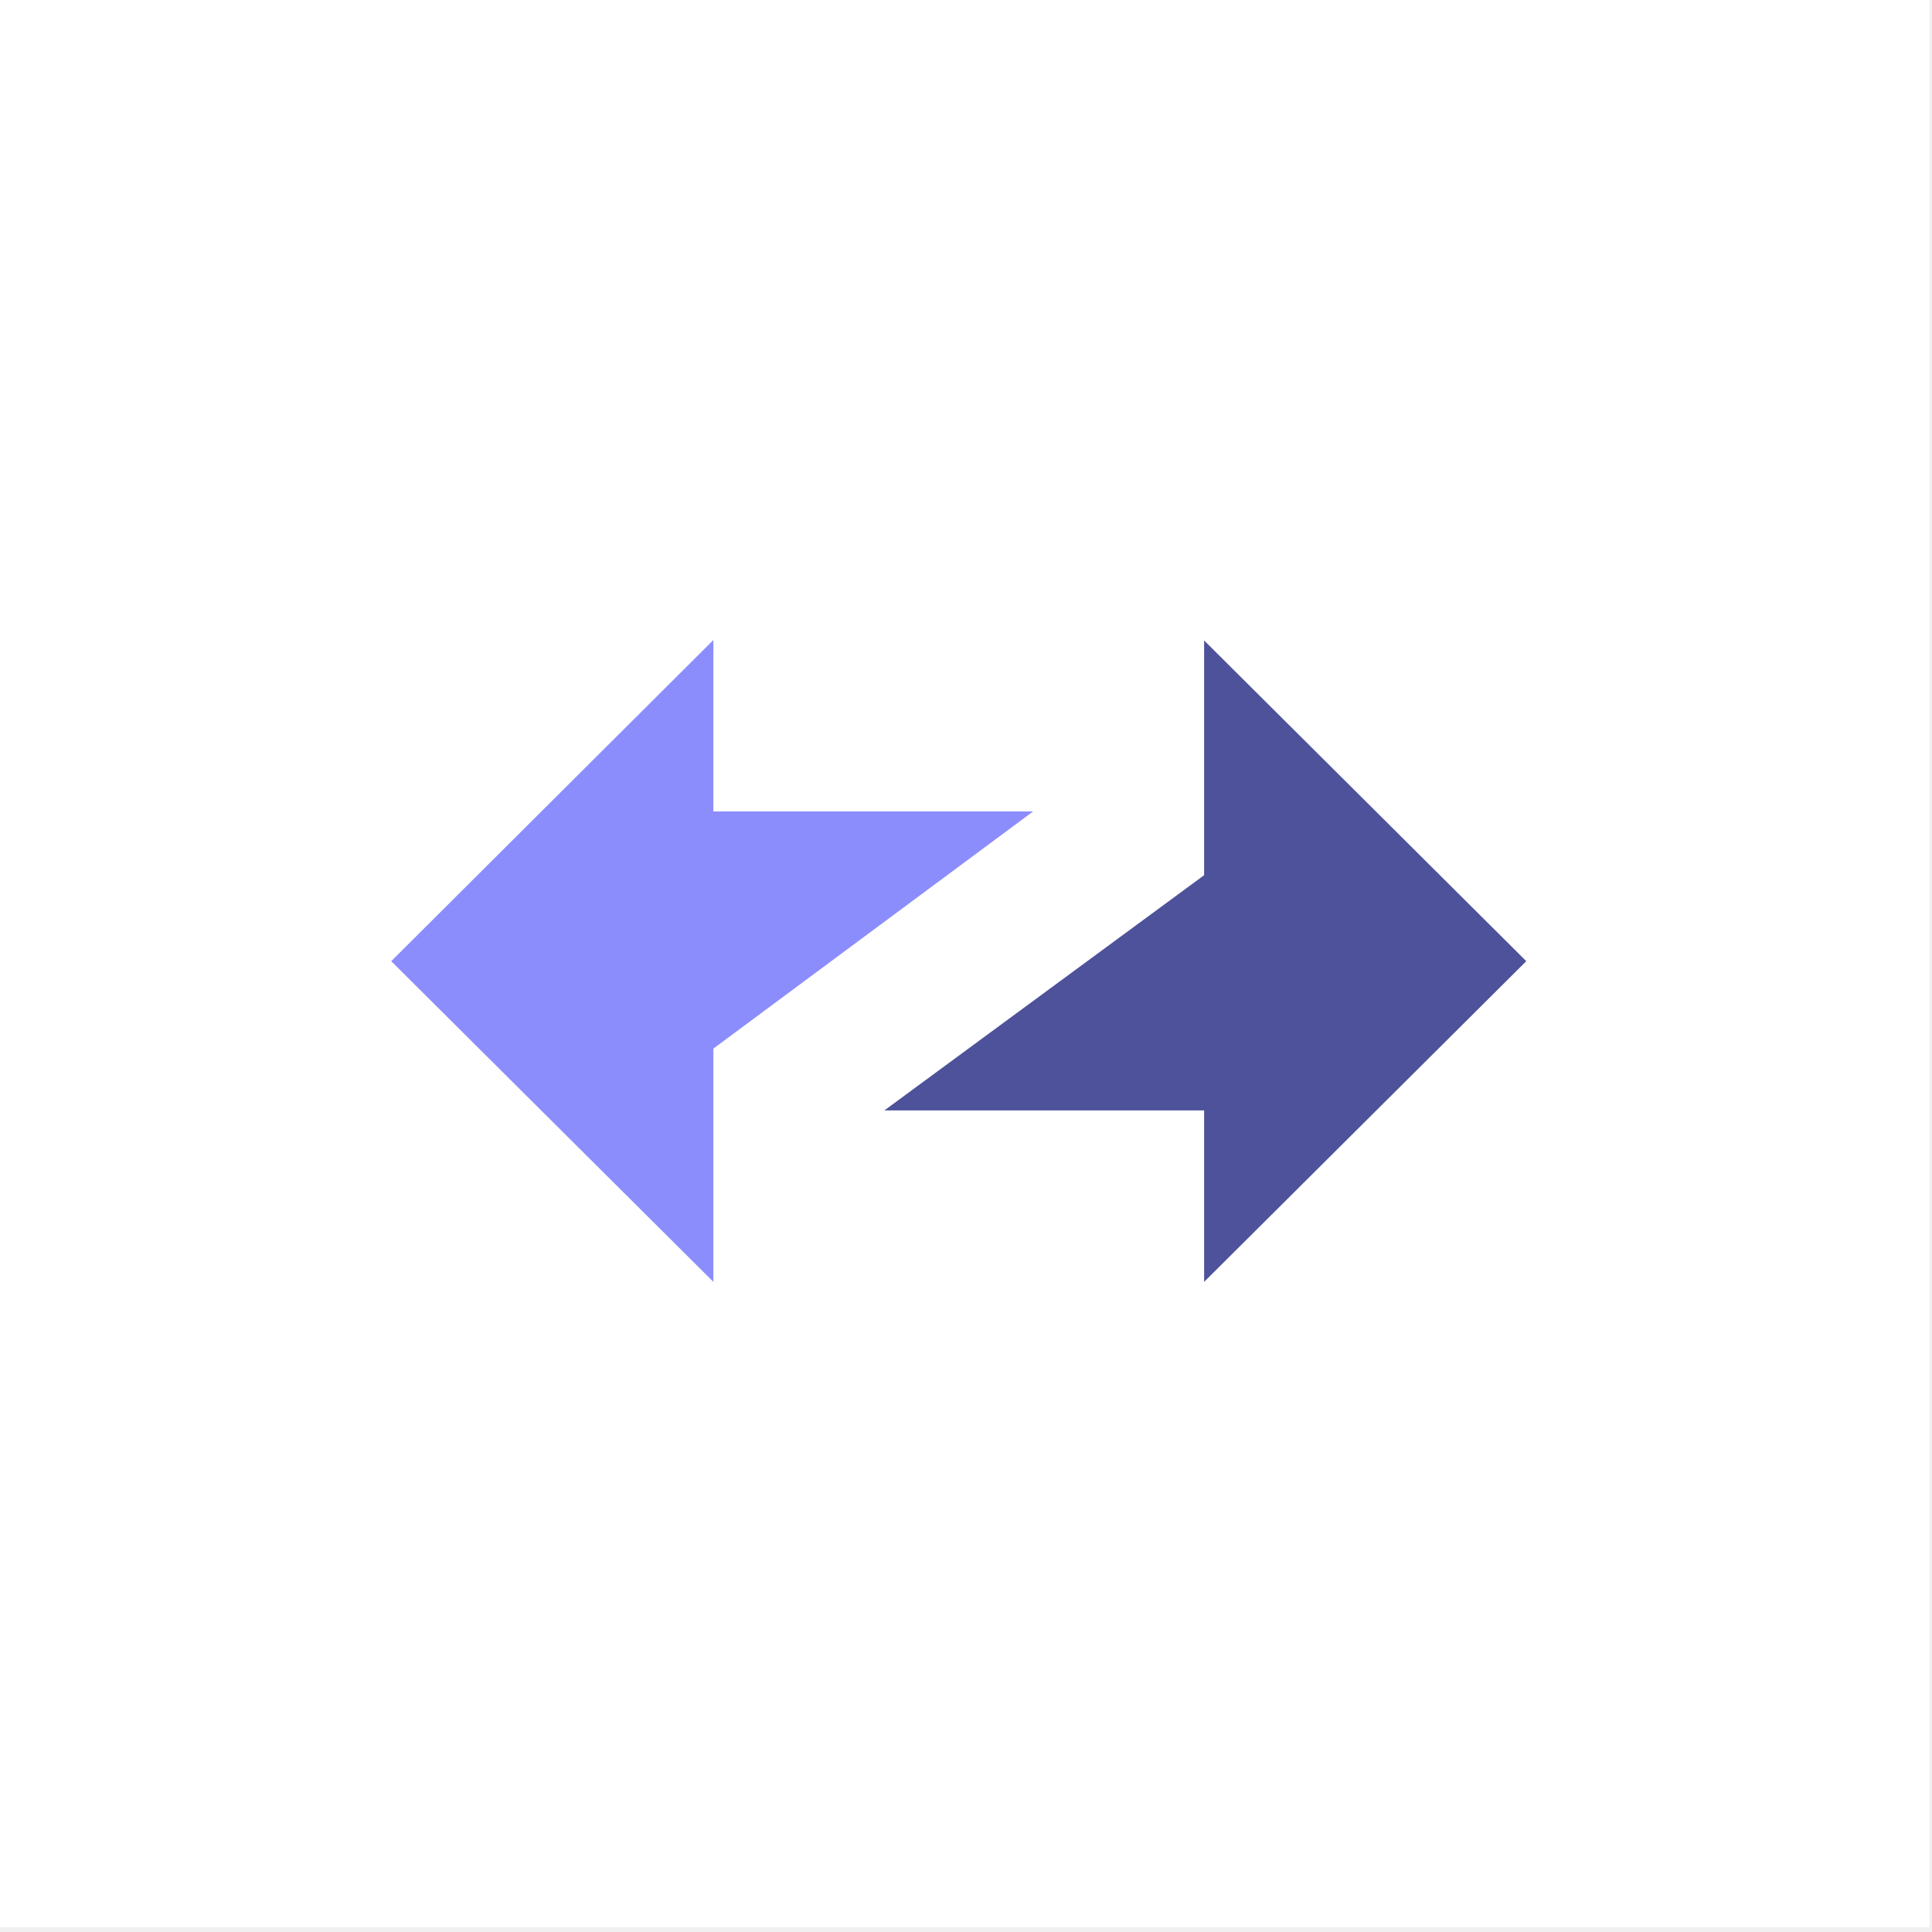
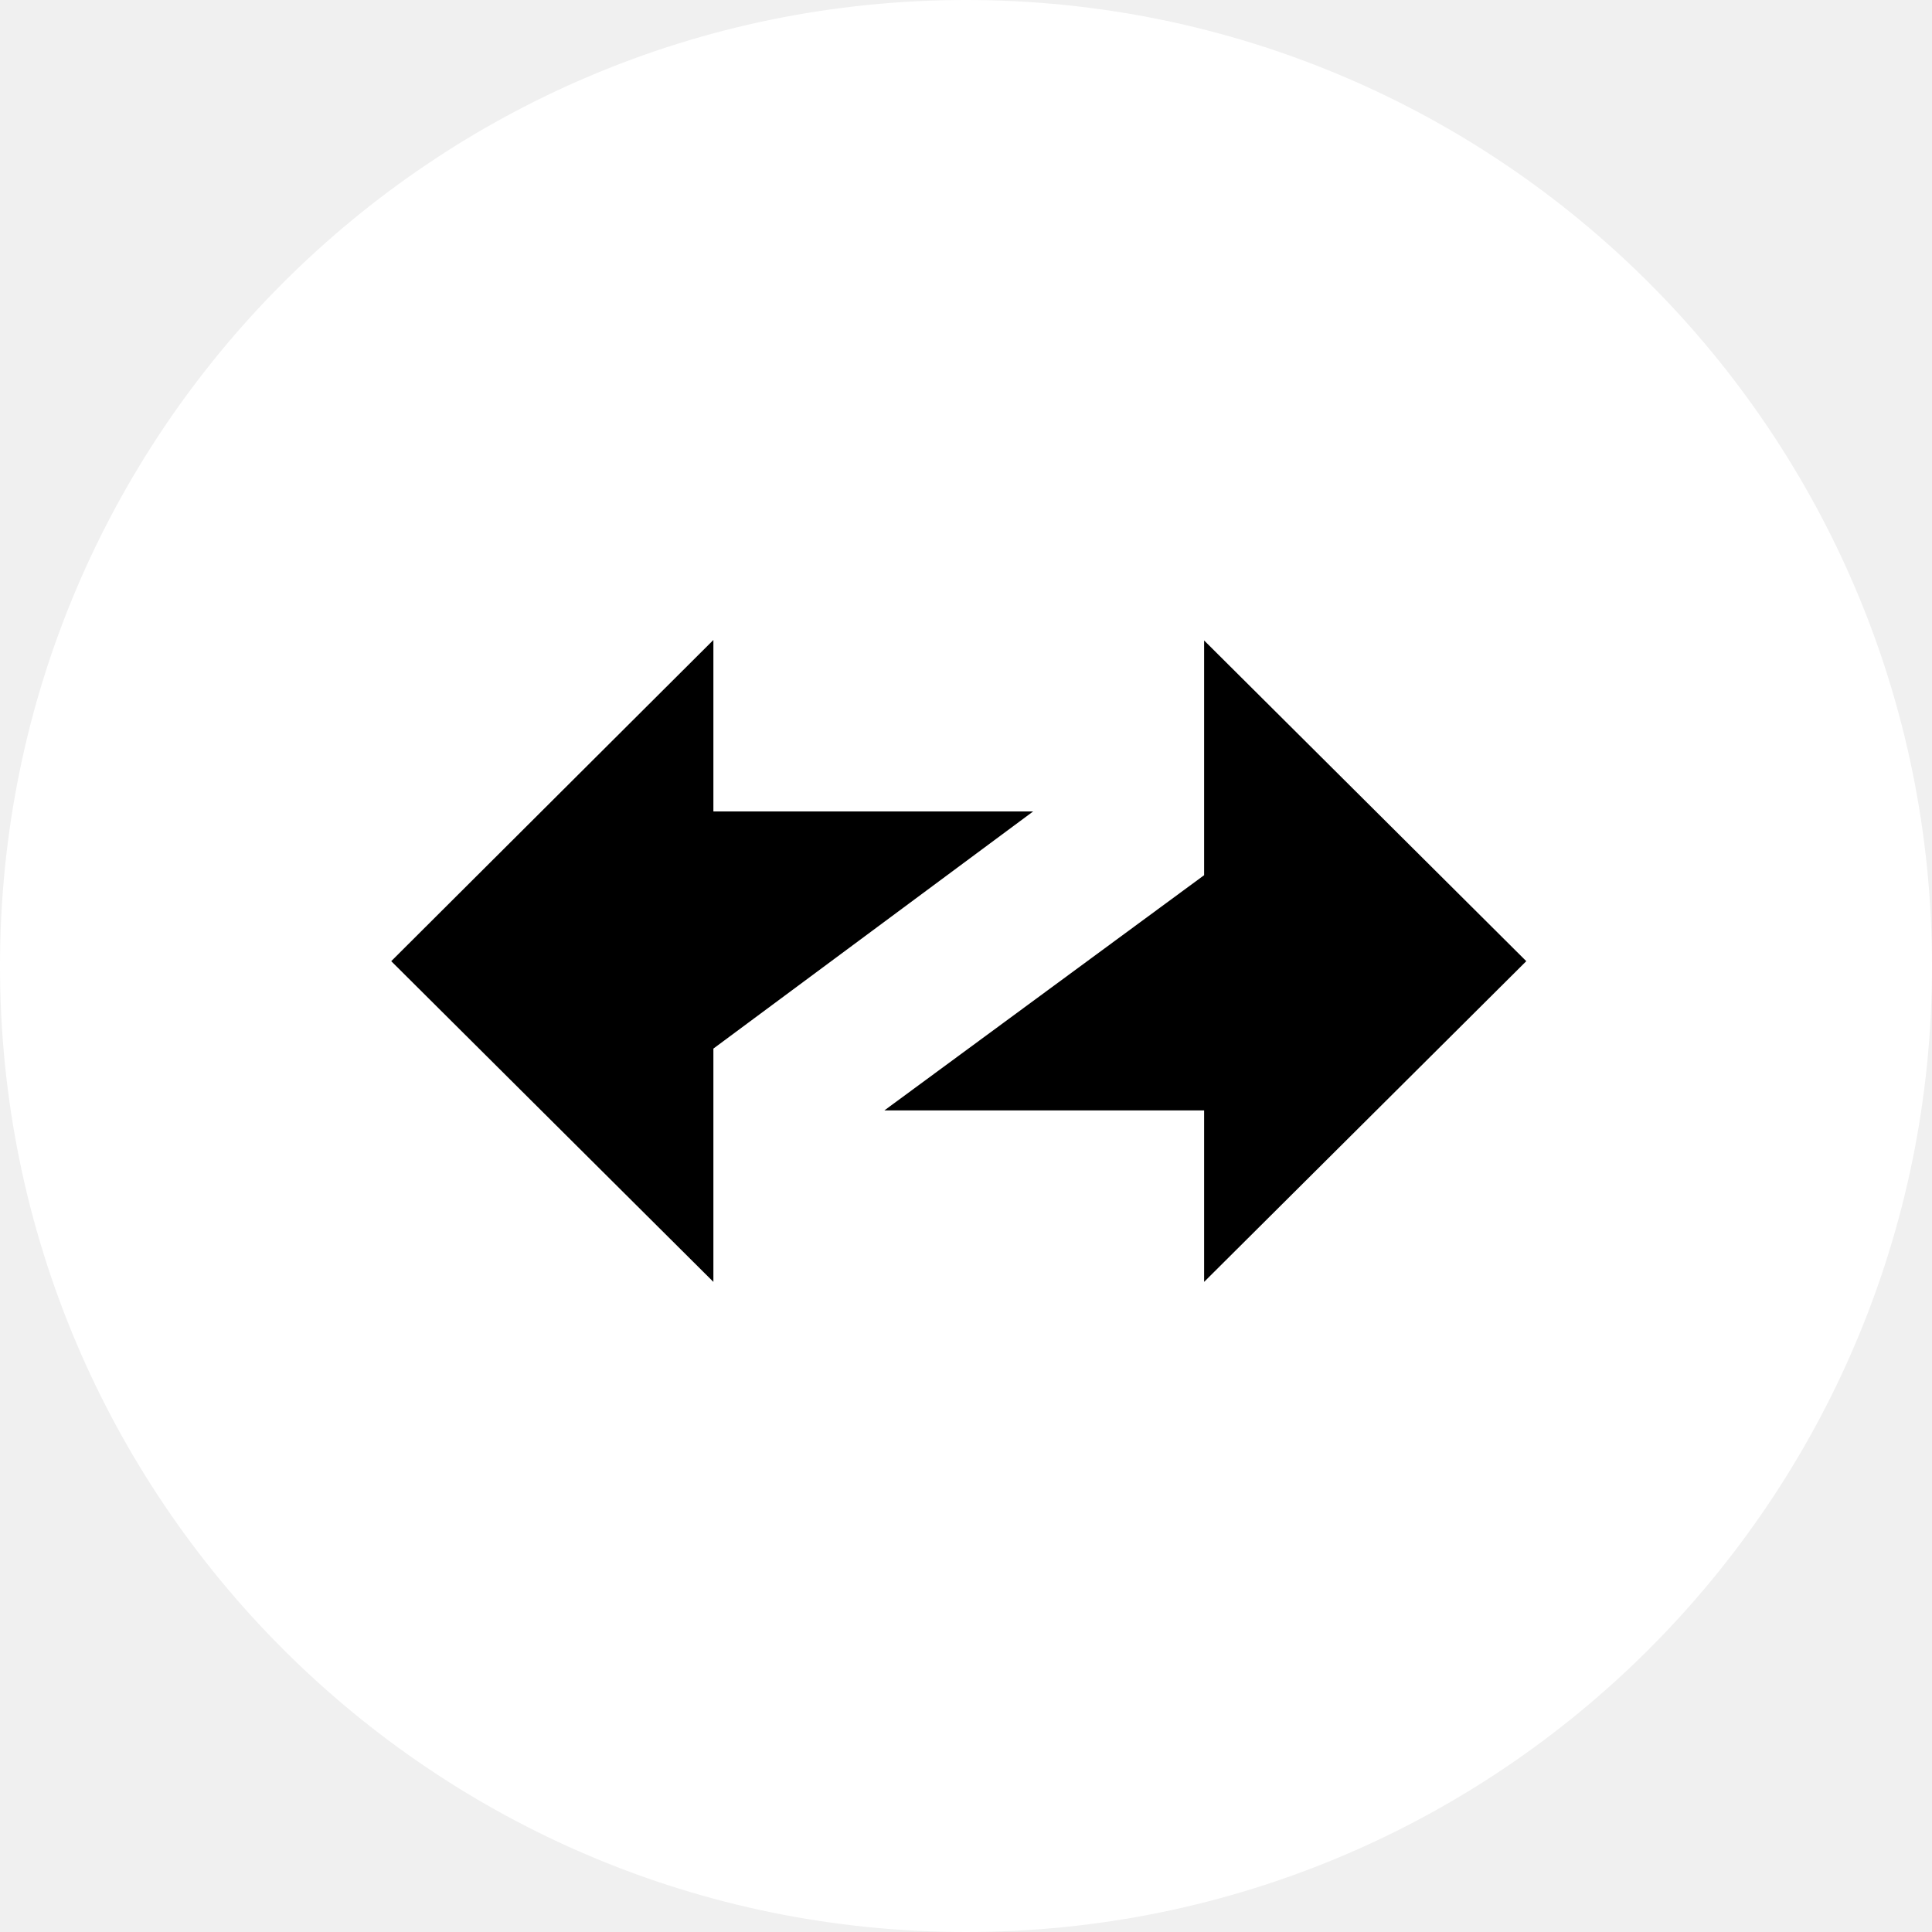
<svg xmlns="http://www.w3.org/2000/svg" viewBox="0 0 400 400" style="enable-background:new 0 0 400 400" xml:space="preserve">
-   <path style="fill-rule:evenodd;clip-rule:evenodd;fill:#fff" d="M-.5-1h400v400H-.5z" />
-   <path d="m316 199-66.7-66.4v48.6l-66.2 48.7h66.2v35.5L316 199z" style="fill-rule:evenodd;clip-rule:evenodd;fill:#4e529a" />
-   <path d="m81 199 66.7 66.4v-48.3l66.2-49.1h-66.2v-35.5L81 199z" style="fill-rule:evenodd;clip-rule:evenodd;fill:#8c8dfc" />
+   <defs>
+     <clipPath id="a">
+       <circle cx="200" cy="200" r="200" />
+     </clipPath>
+   </defs>
+   <g clip-path="url(#a)">
+     <path style="fill-rule:evenodd;clip-rule:evenodd;fill:#fff" d="M0 0h400v400H0z" />
+     <path d="m316 199-66.7-66.4v48.6l-66.2 48.7h66.2v35.5L316 199zm-235 0 66.7 66.4v-48.3l66.2-49.1h-66.2v-35.5L81 199z" style="fill-rule:evenodd;clip-rule:evenodd" />
+   </g>
</svg>
